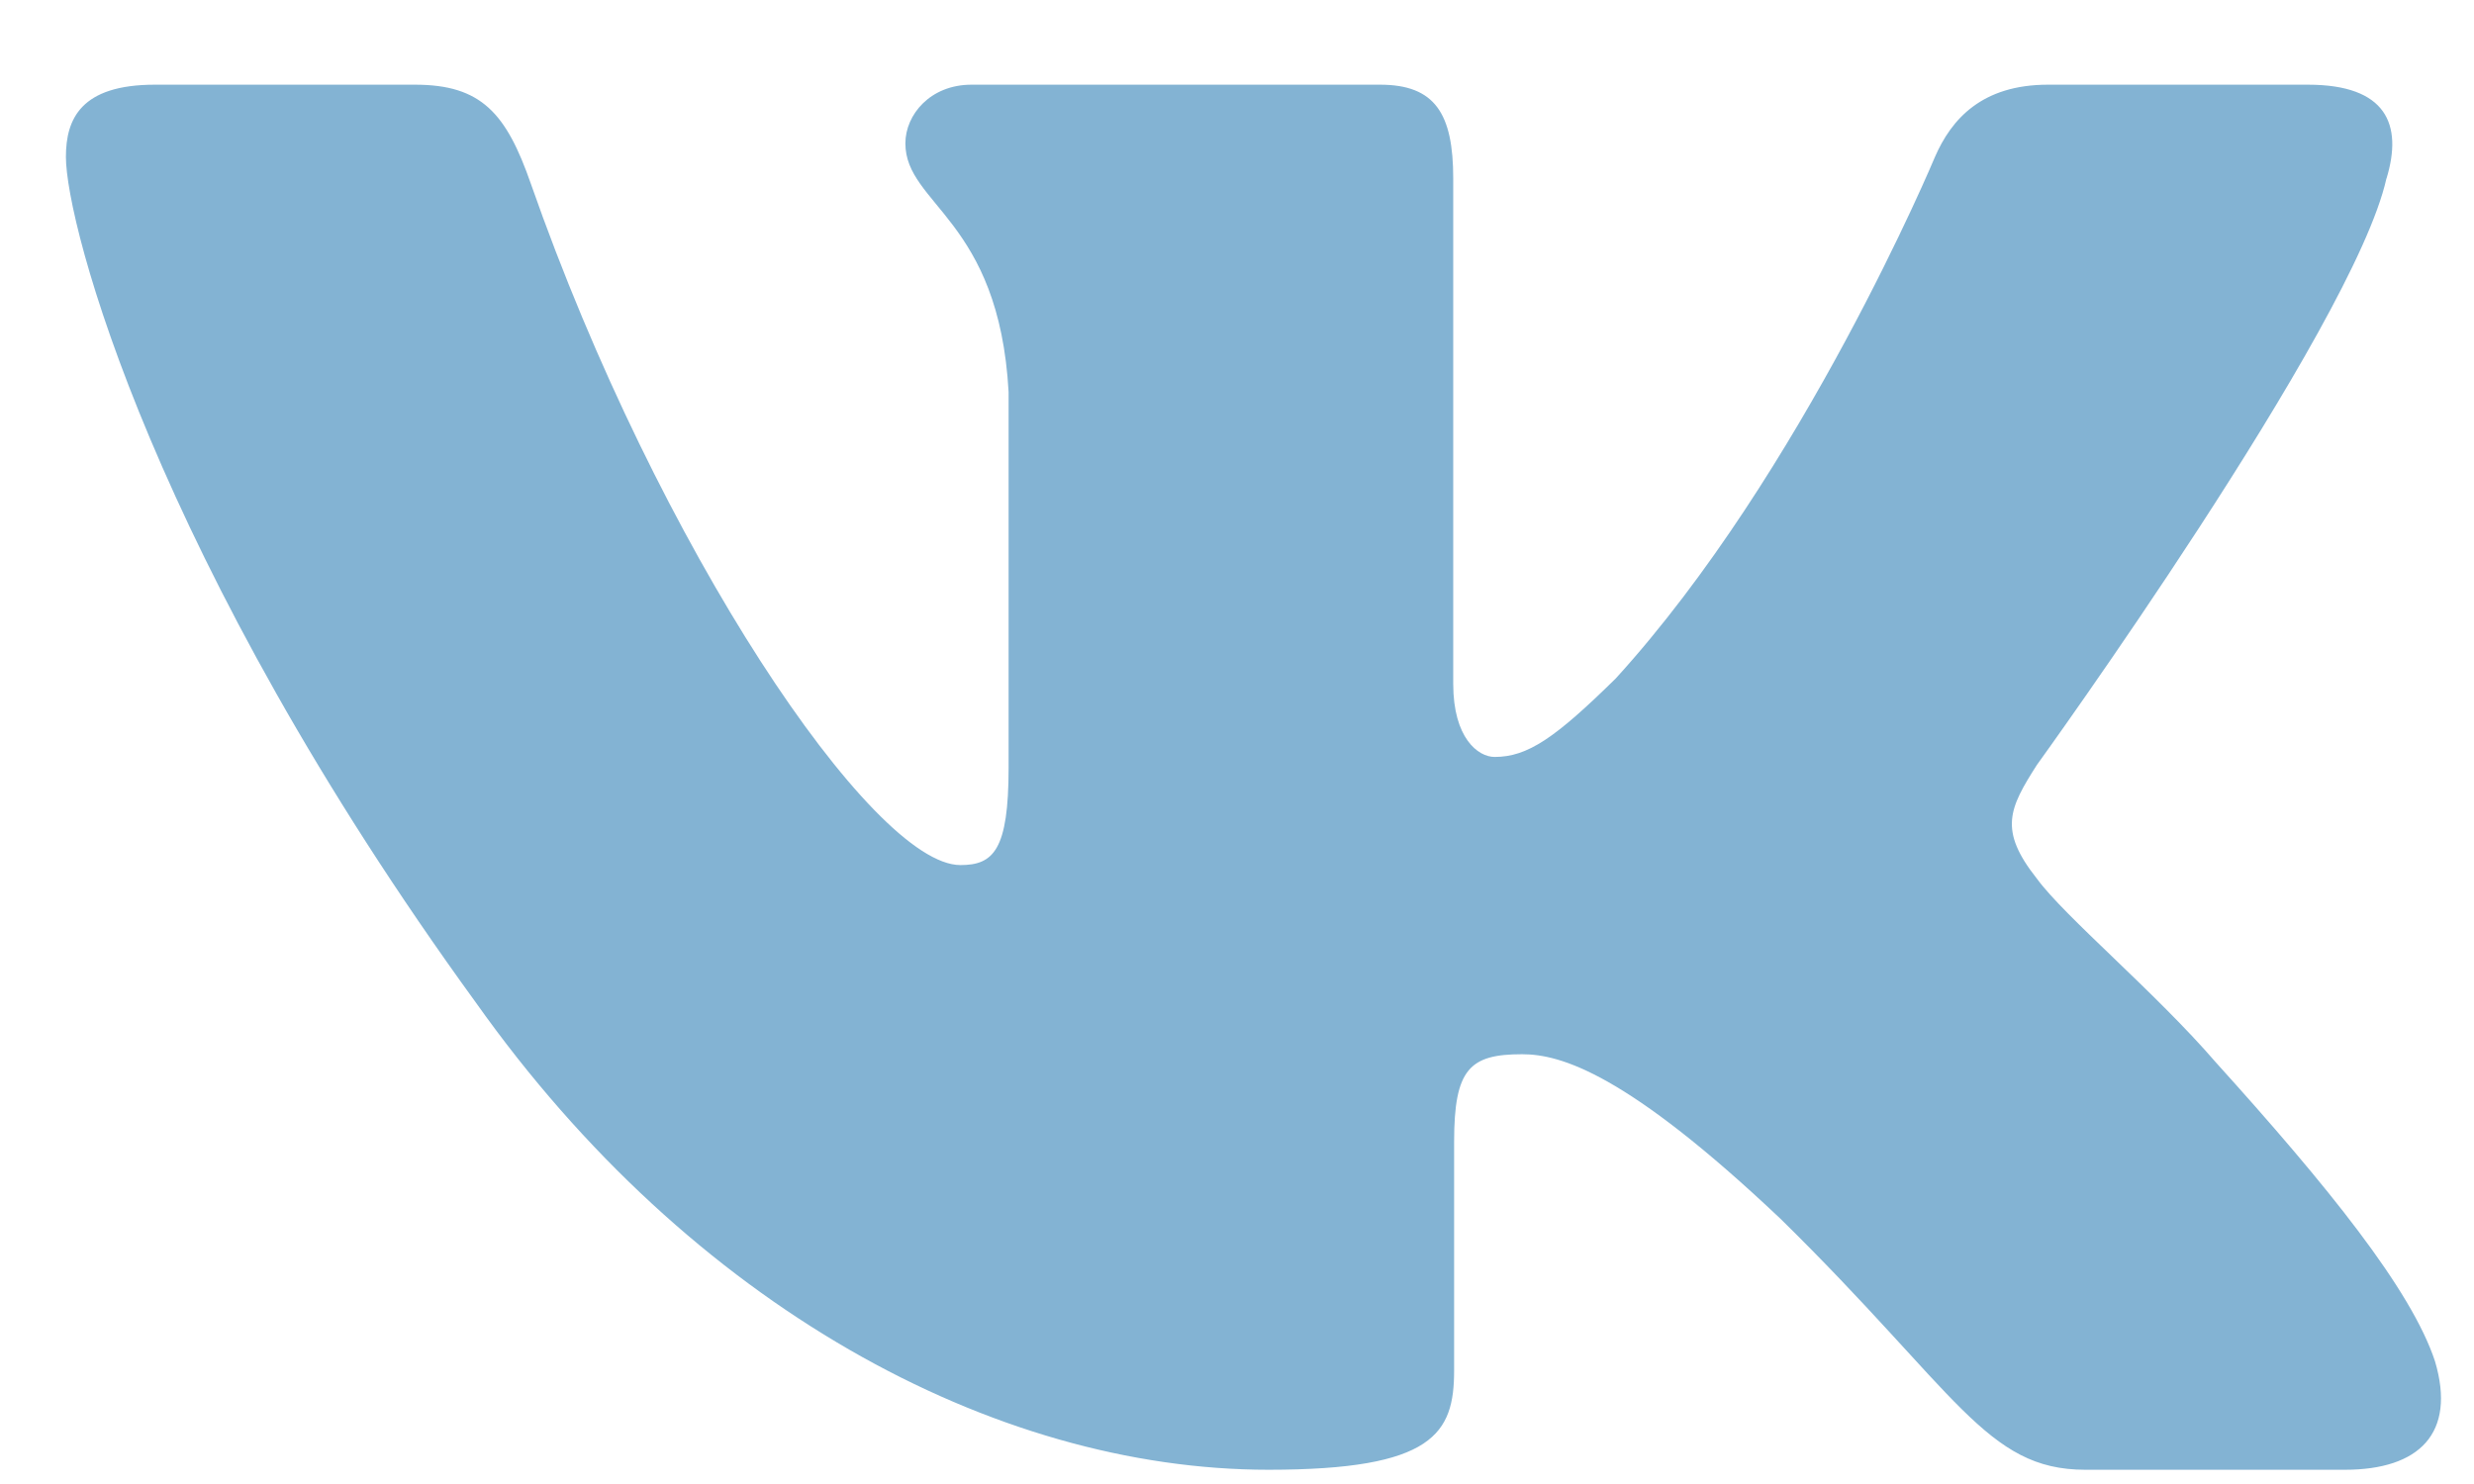
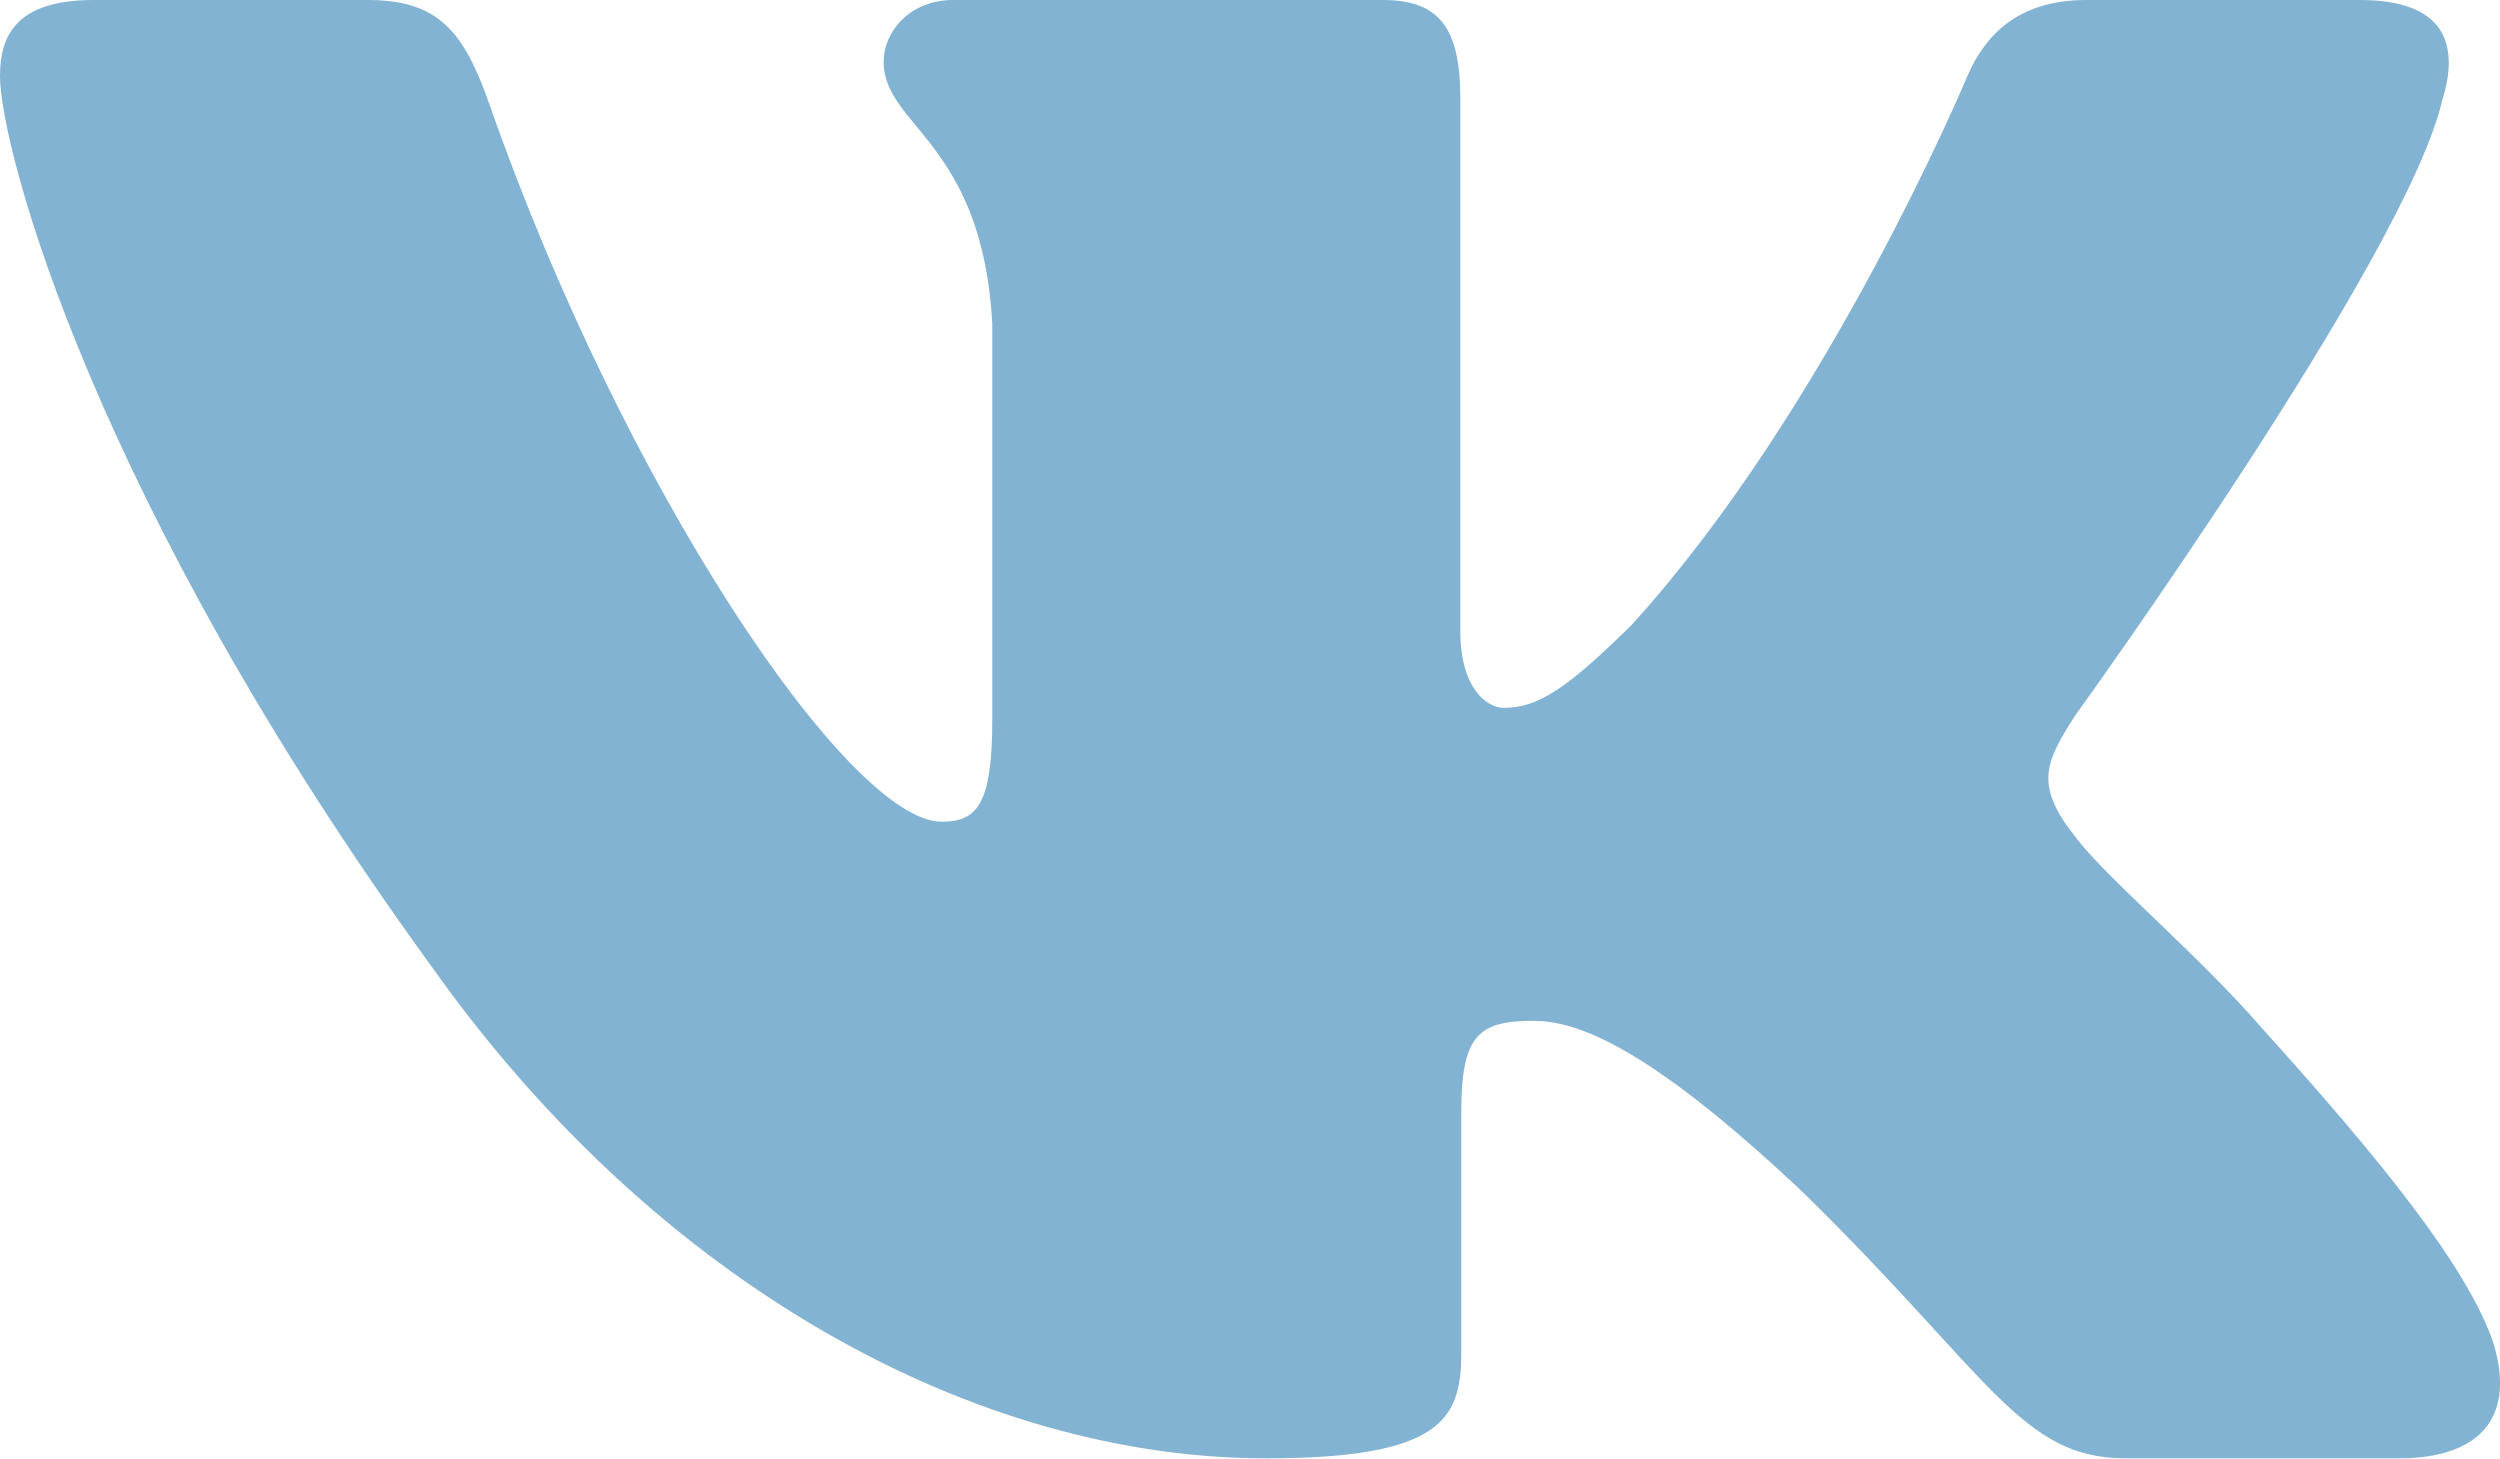
- <svg xmlns="http://www.w3.org/2000/svg" width="25" height="15" fill="none">
-   <path fill="#83B3D3" fill-rule="evenodd" d="M24.116 1.804c.166-.546 0-.948-.795-.948h-2.625c-.668 0-.976.347-1.143.73 0 0-1.335 3.196-3.226 5.272-.612.602-.89.793-1.224.793-.167 0-.418-.191-.418-.738v-5.109c0-.656-.184-.948-.74-.948h-4.128c-.417 0-.668.304-.668.593 0 .621.946.765 1.043 2.513v3.798c0 .833-.153.984-.487.984-.89 0-3.055-3.211-4.34-6.885-.249-.715-.501-1.003-1.172-1.003h-2.627c-.75 0-.9.347-.9.73 0 .682.89 4.07 4.145 8.551 2.17 3.06 5.225 4.719 8.008 4.719 1.669 0 1.875-.368 1.875-1.003v-2.313c0-.737.158-.884.687-.884.39 0 1.057.192 2.615 1.667 1.78 1.749 2.073 2.533 3.075 2.533h2.625c.75 0 1.126-.368.91-1.096-.238-.724-1.088-1.775-2.215-3.022-.612-.71-1.53-1.475-1.809-1.858-.389-.491-.278-.71 0-1.147 0 0 3.2-4.426 3.533-5.929h.001Z" clip-rule="evenodd" />
+ <svg xmlns="http://www.w3.org/2000/svg" width="24" height="14" fill="none" viewBox="0 0 24 14">
+   <path fill="#83B3D3" fill-rule="evenodd" d="M23.45.948c.166-.546 0-.948-.795-.948H20.03c-.668 0-.976.347-1.143.73 0 0-1.335 3.196-3.226 5.272-.612.602-.89.793-1.224.793-.167 0-.418-.191-.418-.738V.948c0-.656-.184-.948-.74-.948H9.151c-.417 0-.668.304-.668.593 0 .621.946.765 1.043 2.513v3.798c0 .833-.153.984-.487.984-.89 0-3.055-3.211-4.34-6.885C4.45.288 4.198 0 3.527 0H.9C.15 0 0 .347 0 .73c0 .682.89 4.07 4.145 8.551C6.315 12.341 9.37 14 12.153 14c1.669 0 1.875-.368 1.875-1.003v-2.313c0-.737.158-.884.687-.884.39 0 1.057.192 2.615 1.667C19.11 13.216 19.403 14 20.405 14h2.625c.75 0 1.126-.368.91-1.096-.238-.724-1.088-1.775-2.215-3.022-.612-.71-1.53-1.475-1.809-1.858-.389-.491-.278-.71 0-1.147 0 0 3.2-4.426 3.533-5.929h.001Z" clip-rule="evenodd" />
</svg>
